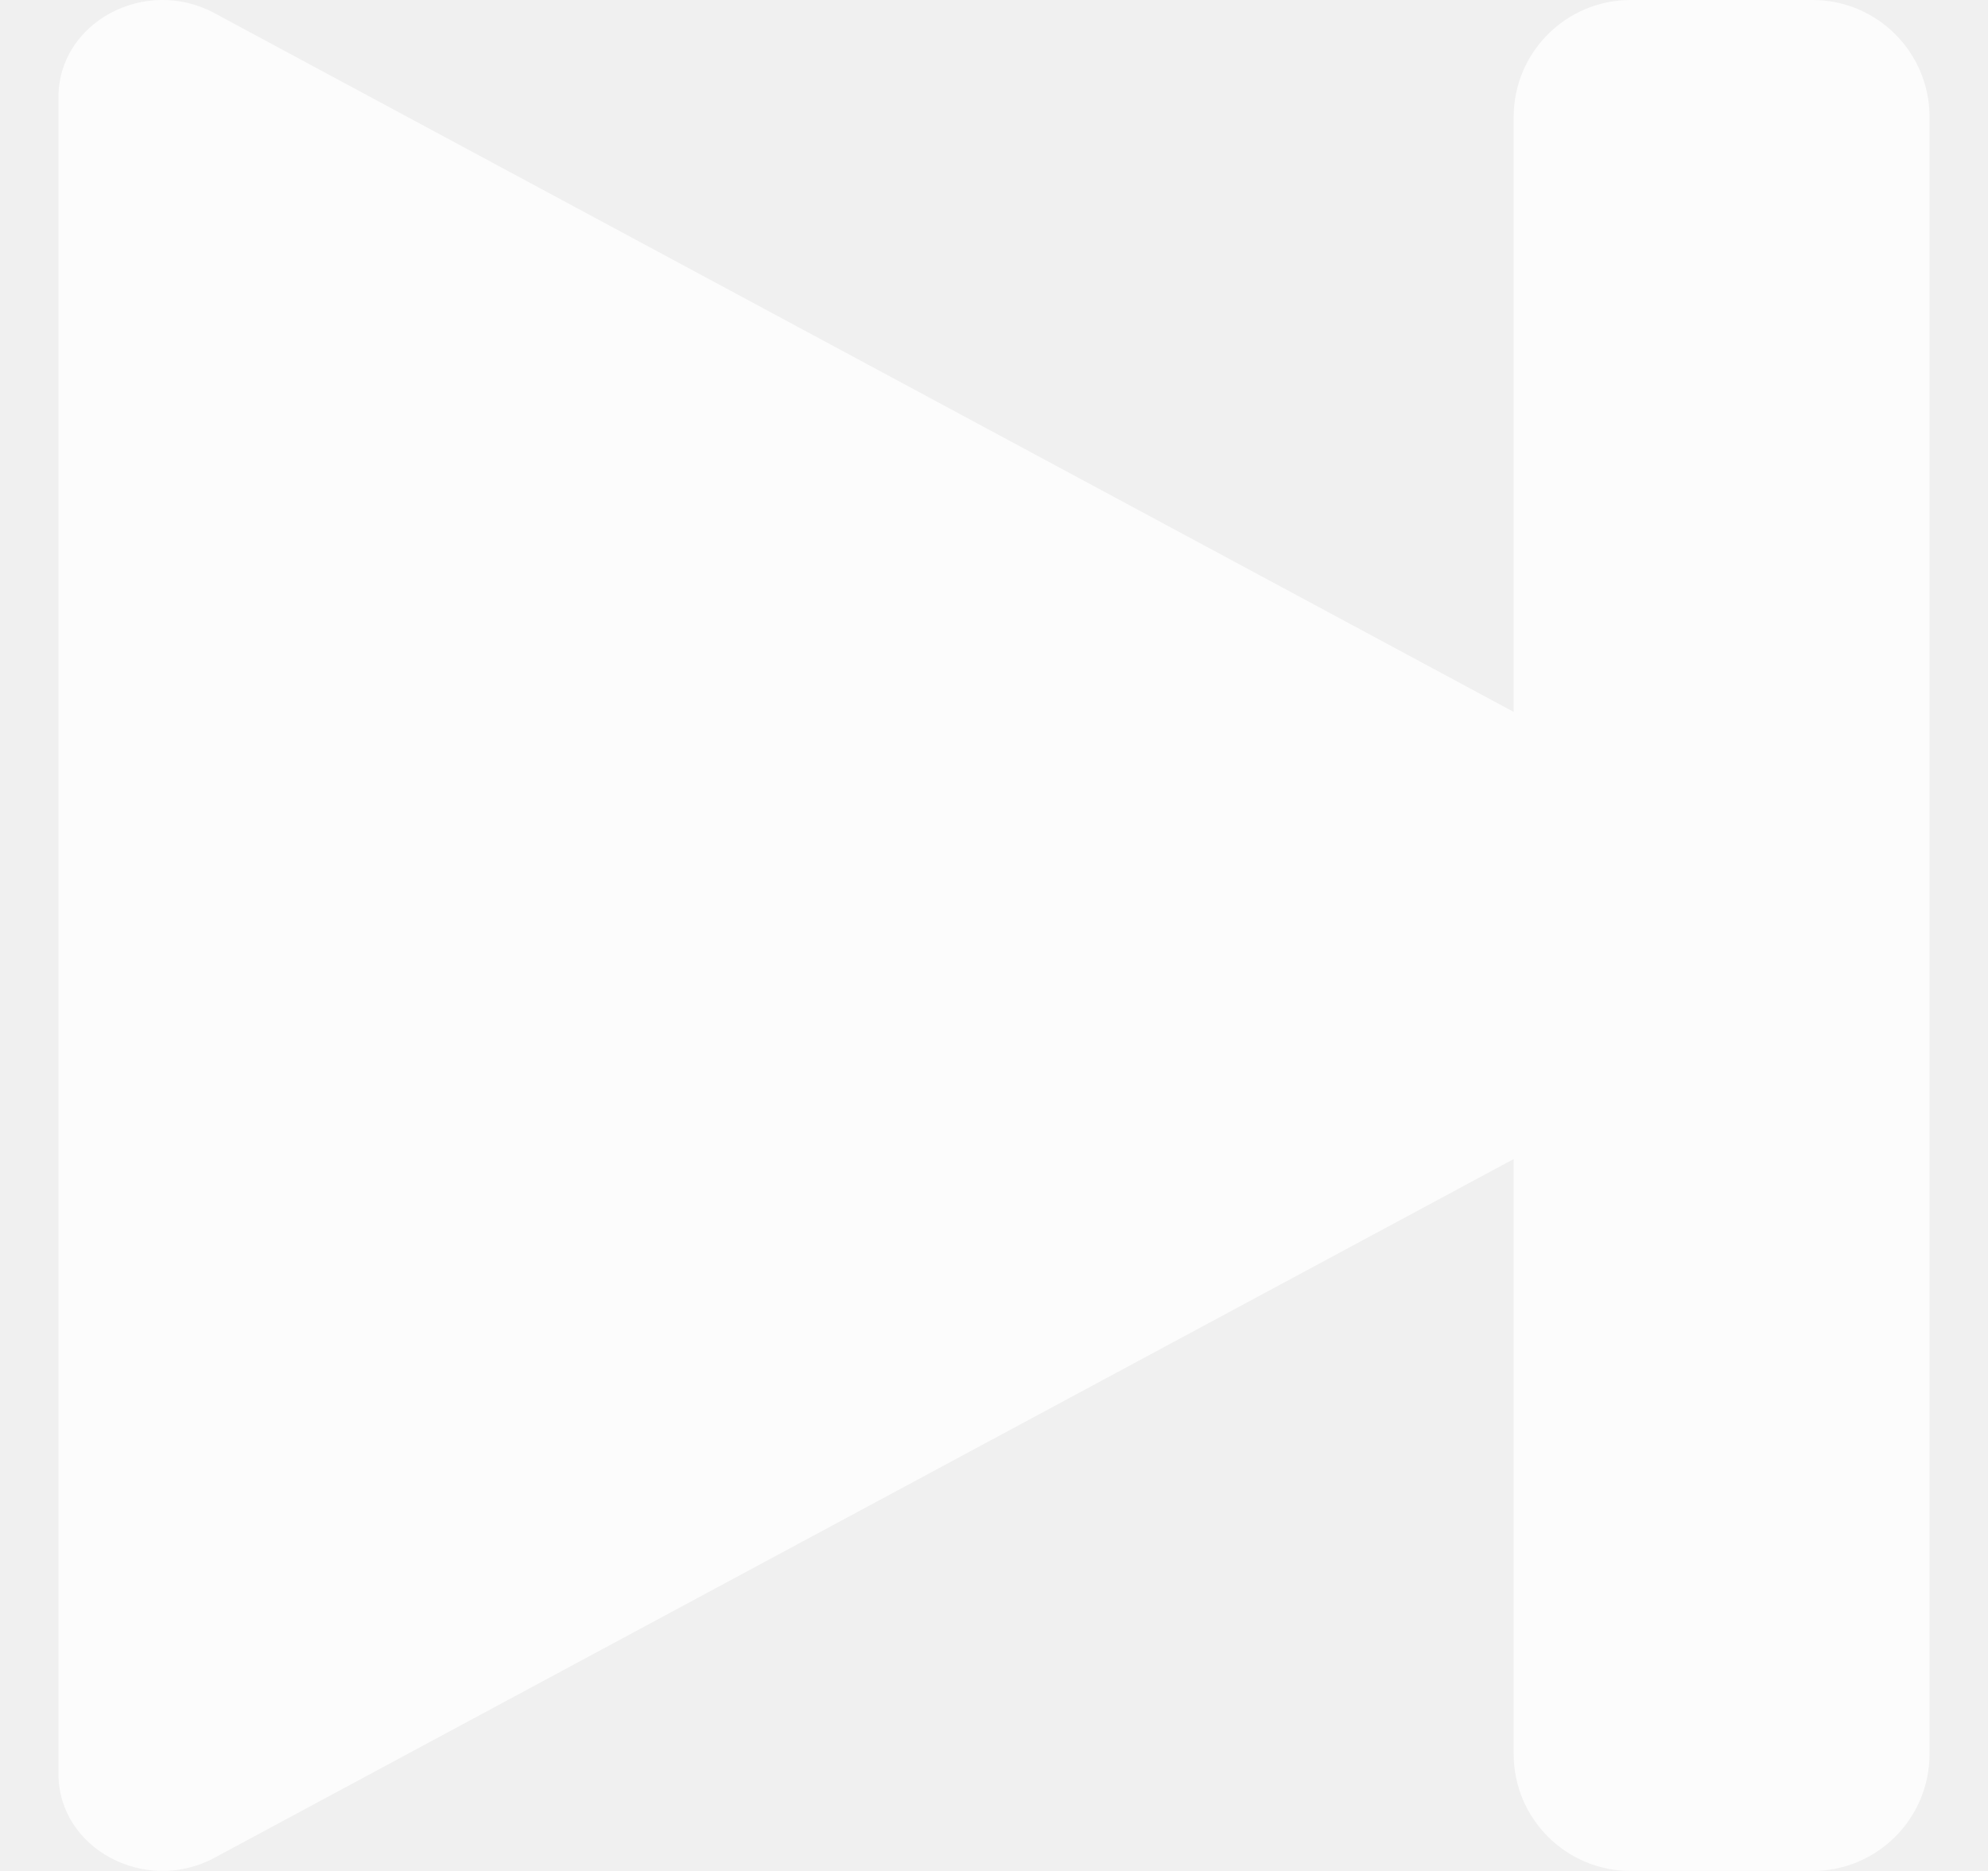
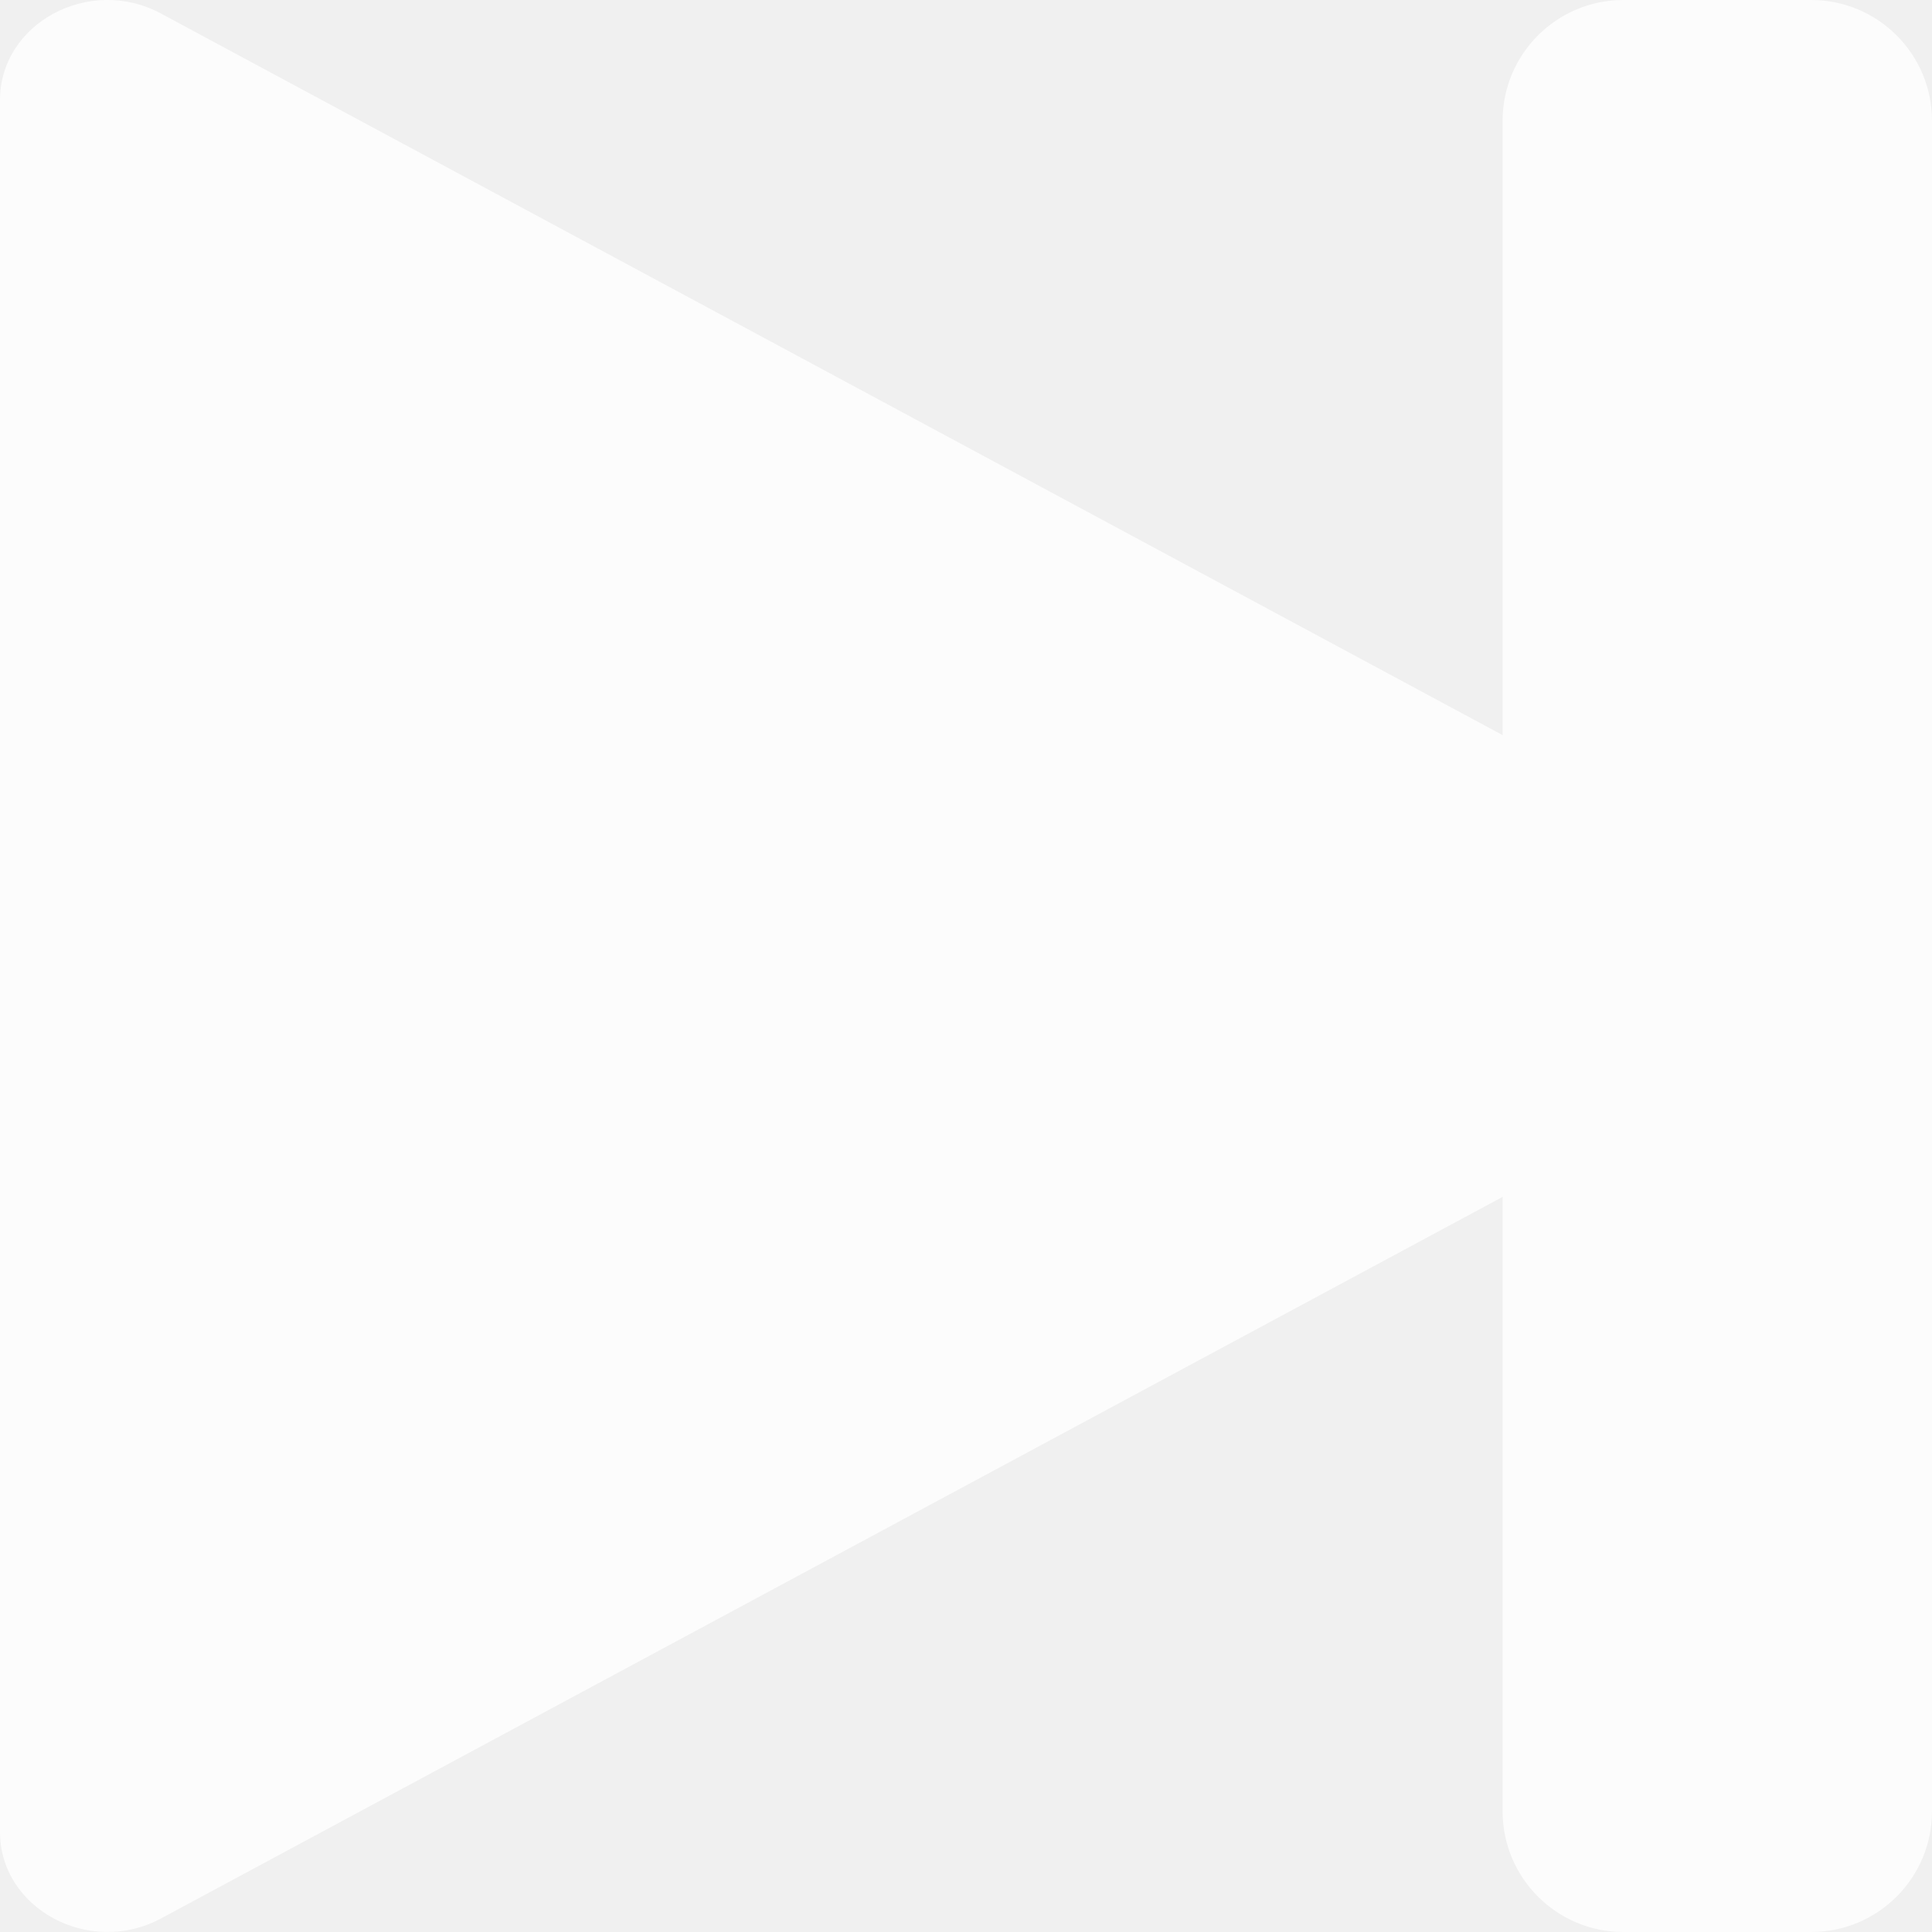
- <svg xmlns="http://www.w3.org/2000/svg" width="17" height="16" viewBox="0 0 17 16" fill="none">
-   <path opacity="0.8" fill-rule="evenodd" clip-rule="evenodd" d="M12.944 9.912V15C12.944 15.552 13.392 16 13.944 16H15.5C16.052 16 16.5 15.552 16.5 15V1C16.5 0.448 16.052 3.72711e-09 15.5 3.72711e-09H13.944C13.392 3.72711e-09 12.944 0.448 12.944 1V6.088L1.833 0.112C1.241 -0.207 0.5 0.192 0.5 0.829V15.171C0.5 15.808 1.241 16.206 1.833 15.888L12.944 9.912Z" fill="white" />
+ <svg xmlns="http://www.w3.org/2000/svg" width="16" height="16" viewBox="0 0 16 16" fill="none">
+   <path opacity="0.8" fill-rule="evenodd" clip-rule="evenodd" d="M12.444 9.912V15C12.444 15.552 12.892 16 13.444 16H15C15.552 16 16 15.552 16 15V1C16 0.448 15.552 3.72711e-09 15 3.72711e-09H13.444C12.892 3.72711e-09 12.444 0.448 12.444 1V6.088L1.333 0.112C0.741 -0.207 -1.90735e-06 0.192 -1.90735e-06 0.829V15.171C-1.90735e-06 15.808 0.741 16.206 1.333 15.888L12.444 9.912Z" fill="white" />
</svg>
